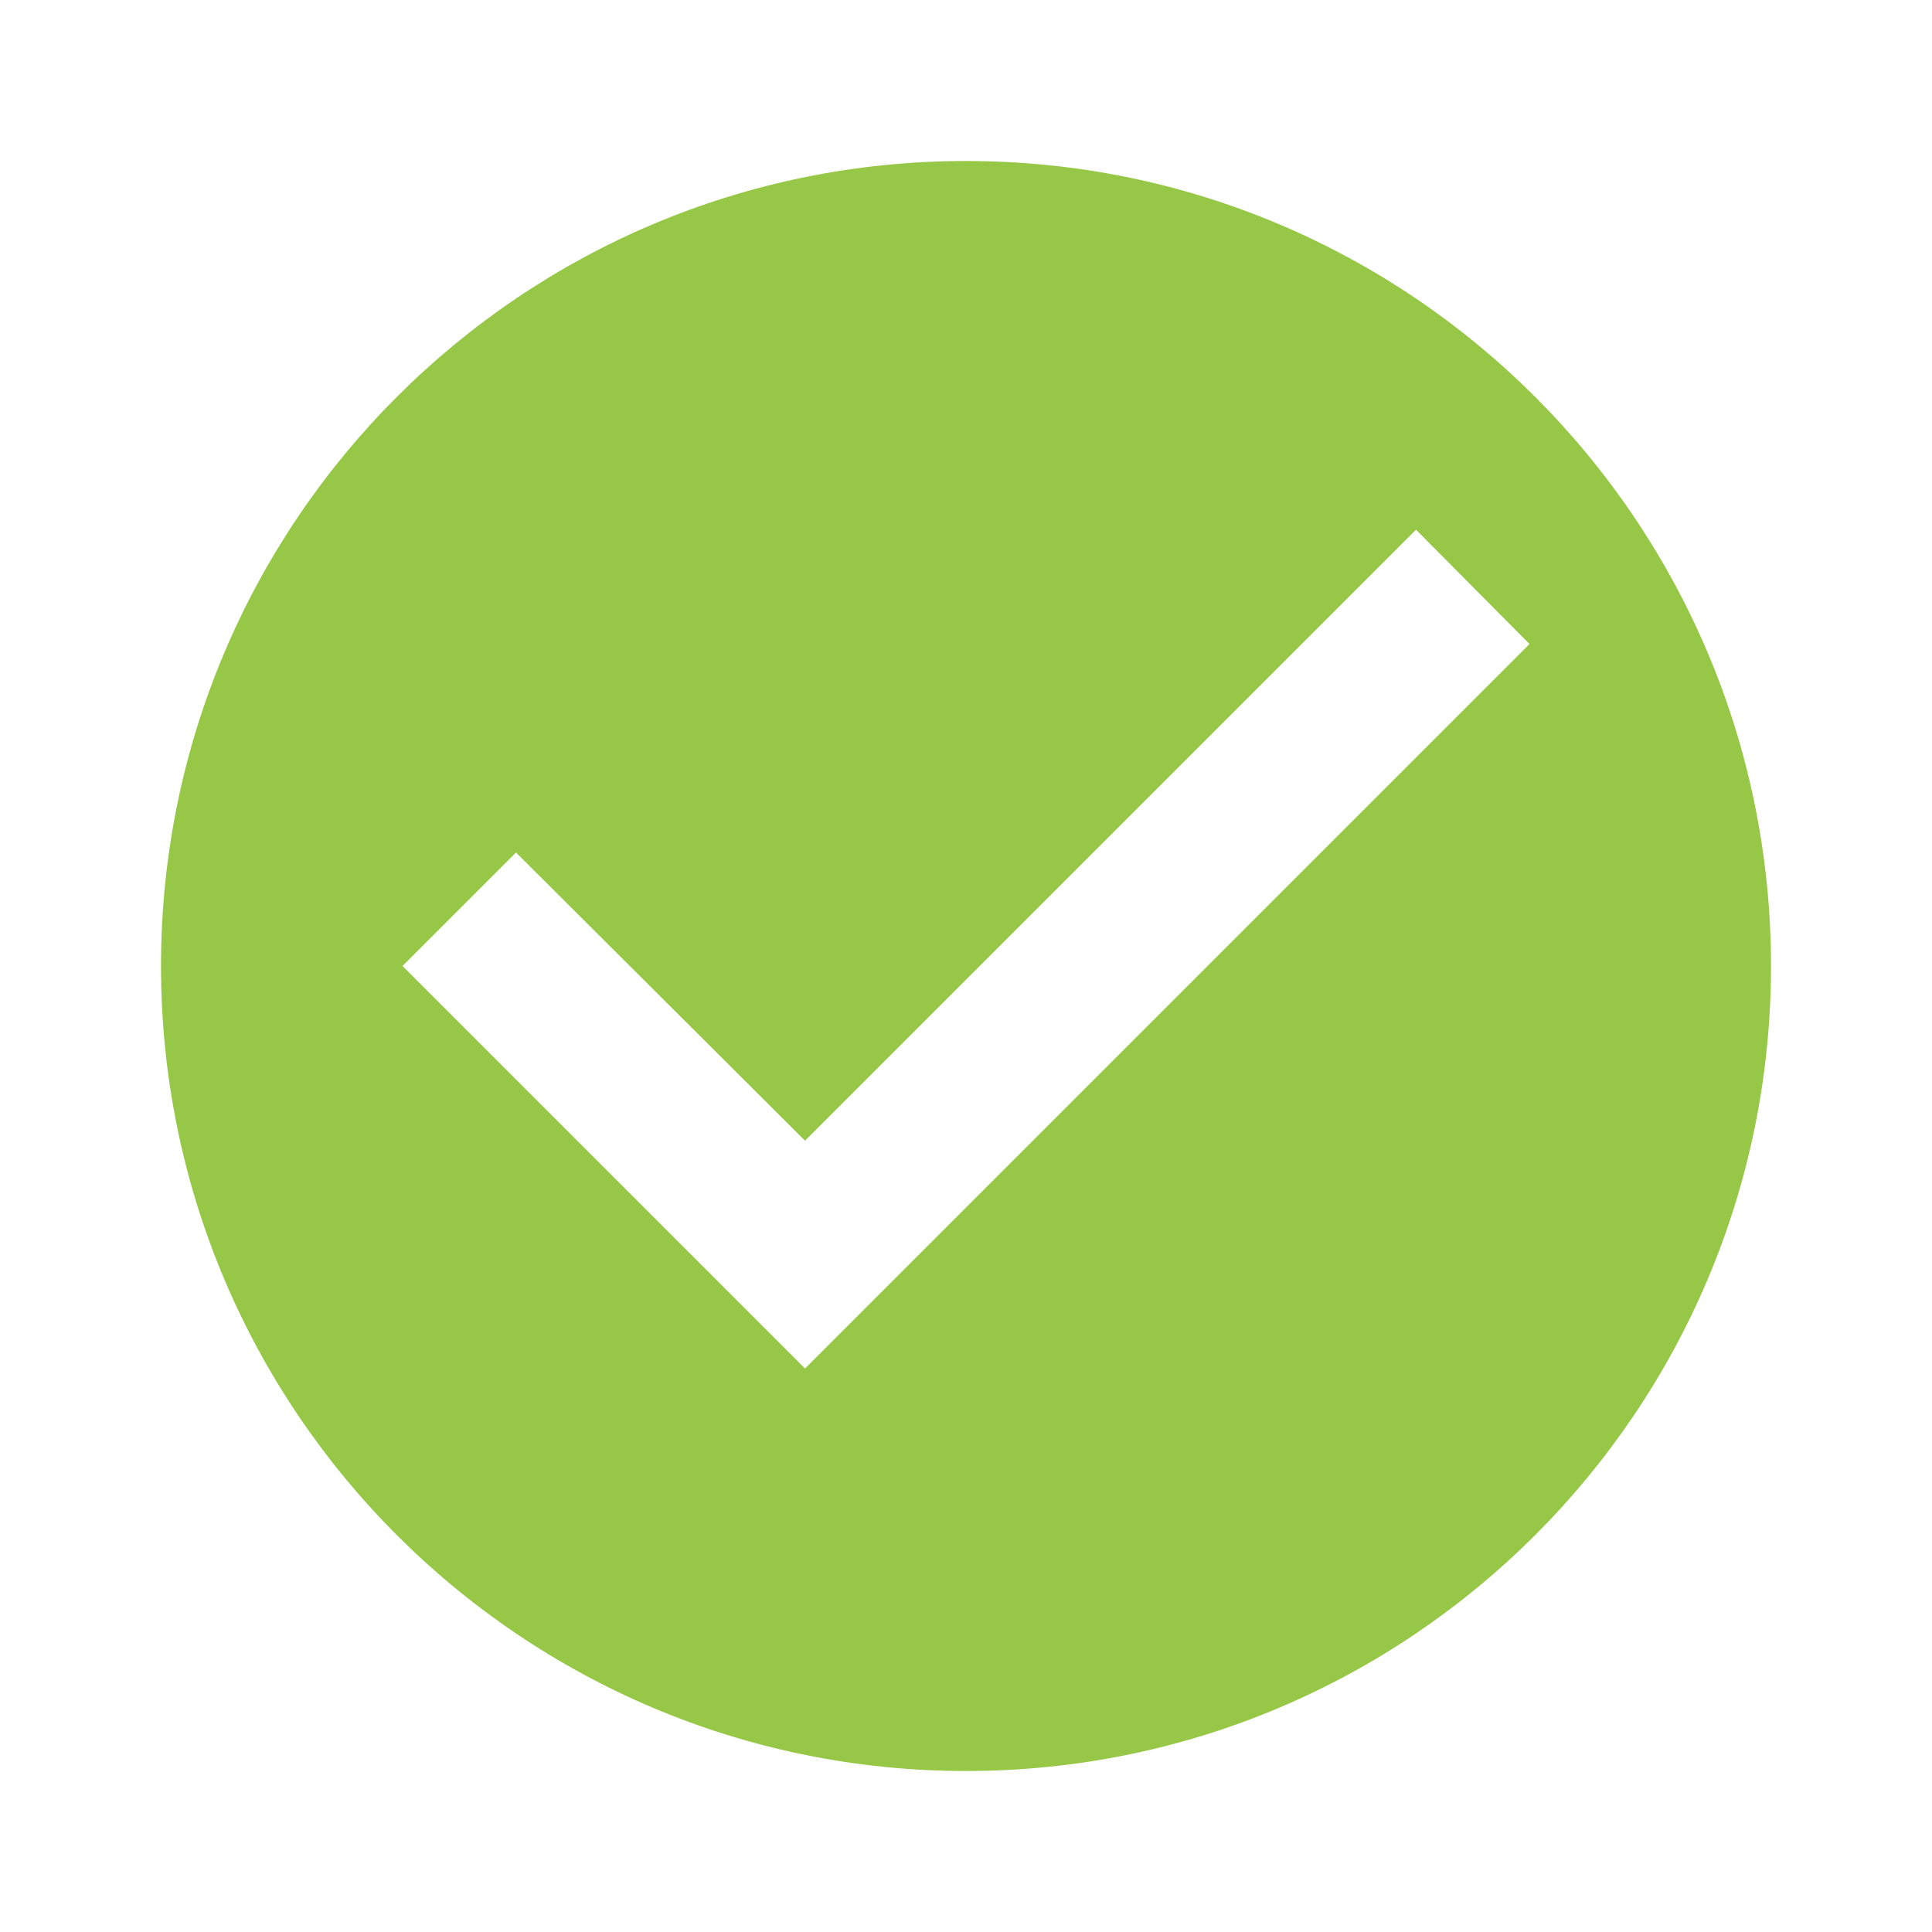
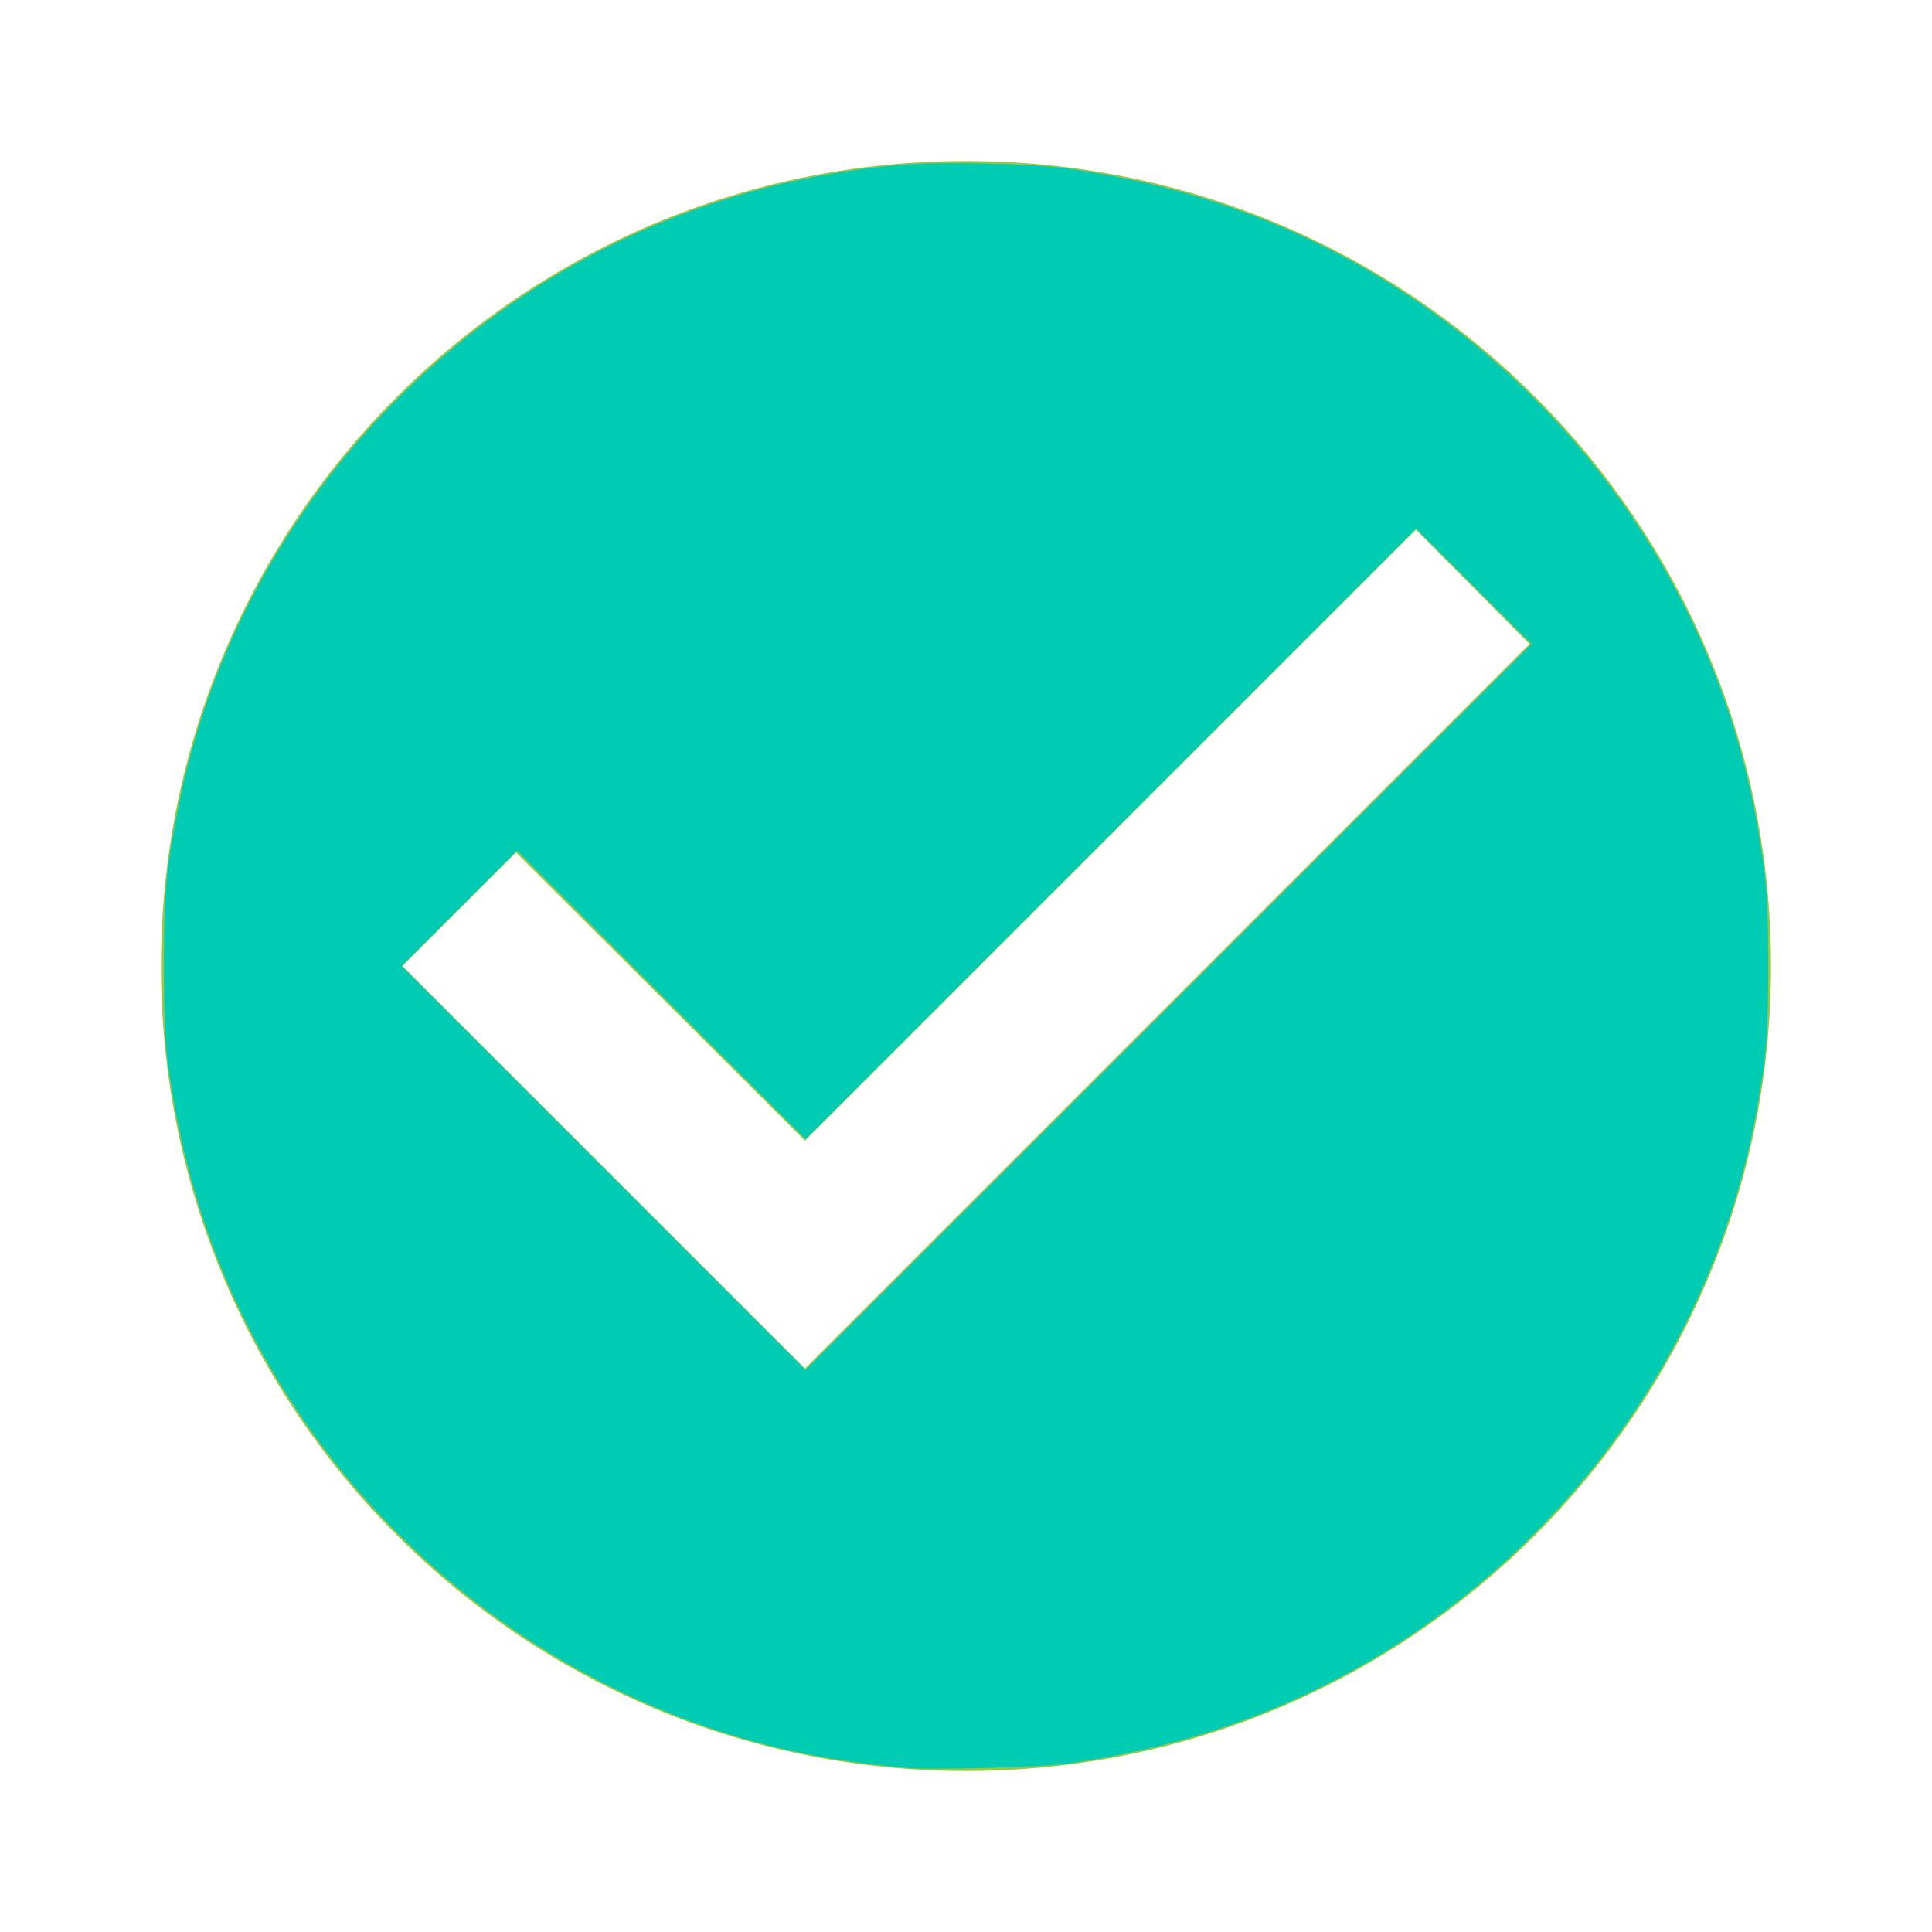
- <svg xmlns="http://www.w3.org/2000/svg" fill="#97c747" height="24" viewBox="0 0 24 24" width="24">
-   <path d="M0 0h24v24H0z" fill="none" />
-   <path d="M12 2C6.48 2 2 6.48 2 12s4.48 10 10 10 10-4.48 10-10S17.52 2 12 2zm-2 15l-5-5 1.41-1.41L10 14.17l7.59-7.59L19 8l-9 9z" />
+ <svg xmlns="http://www.w3.org/2000/svg" fill="#97c747" height="24" viewBox="0 0 24 24" width="24" version="1.1" id="svg11119">
+   <defs id="defs11123" />
+   <path d="M0 0h24v24H0z" fill="none" id="path11115" />
+   <path d="M12 2C6.48 2 2 6.48 2 12s4.48 10 10 10 10-4.48 10-10S17.52 2 12 2zm-2 15l-5-5 1.41-1.41L10 14.17l7.59-7.59L19 8l-9 9z" id="path11117" />
+   <path style="fill:#00ccb3;stroke-width:0.029" d="m 11.254,21.961 c -0.055,-0.006 -0.229,-0.025 -0.387,-0.042 C 7.983,21.611 5.3,19.96 3.671,17.491 2.796,16.166 2.279,14.751 2.074,13.118 2.05,12.927 2.036,12.508 2.037,11.971 2.038,11.053 2.064,10.778 2.222,9.993 2.734,7.448 4.264,5.177 6.461,3.701 7.864,2.758 9.484,2.192 11.193,2.048 c 0.51,-0.043 1.608,-0.019 2.067,0.045 1.282,0.178 2.454,0.558 3.507,1.136 2.652,1.455 4.52,4.031 5.052,6.965 0.125,0.689 0.146,0.95 0.146,1.806 0,0.856 -0.021,1.118 -0.146,1.806 -0.531,2.928 -2.406,5.516 -5.044,6.961 -1.067,0.584 -2.218,0.958 -3.514,1.141 -0.312,0.044 -1.755,0.082 -2.006,0.053 z M 18.308,7.283 17.591,6.566 13.799,10.359 10.007,14.151 8.215,12.358 6.423,10.566 5.706,11.283 l -0.717,0.717 2.509,2.509 2.509,2.509 4.509,-4.509 4.509,-4.509 z" id="path11242" />
</svg>
